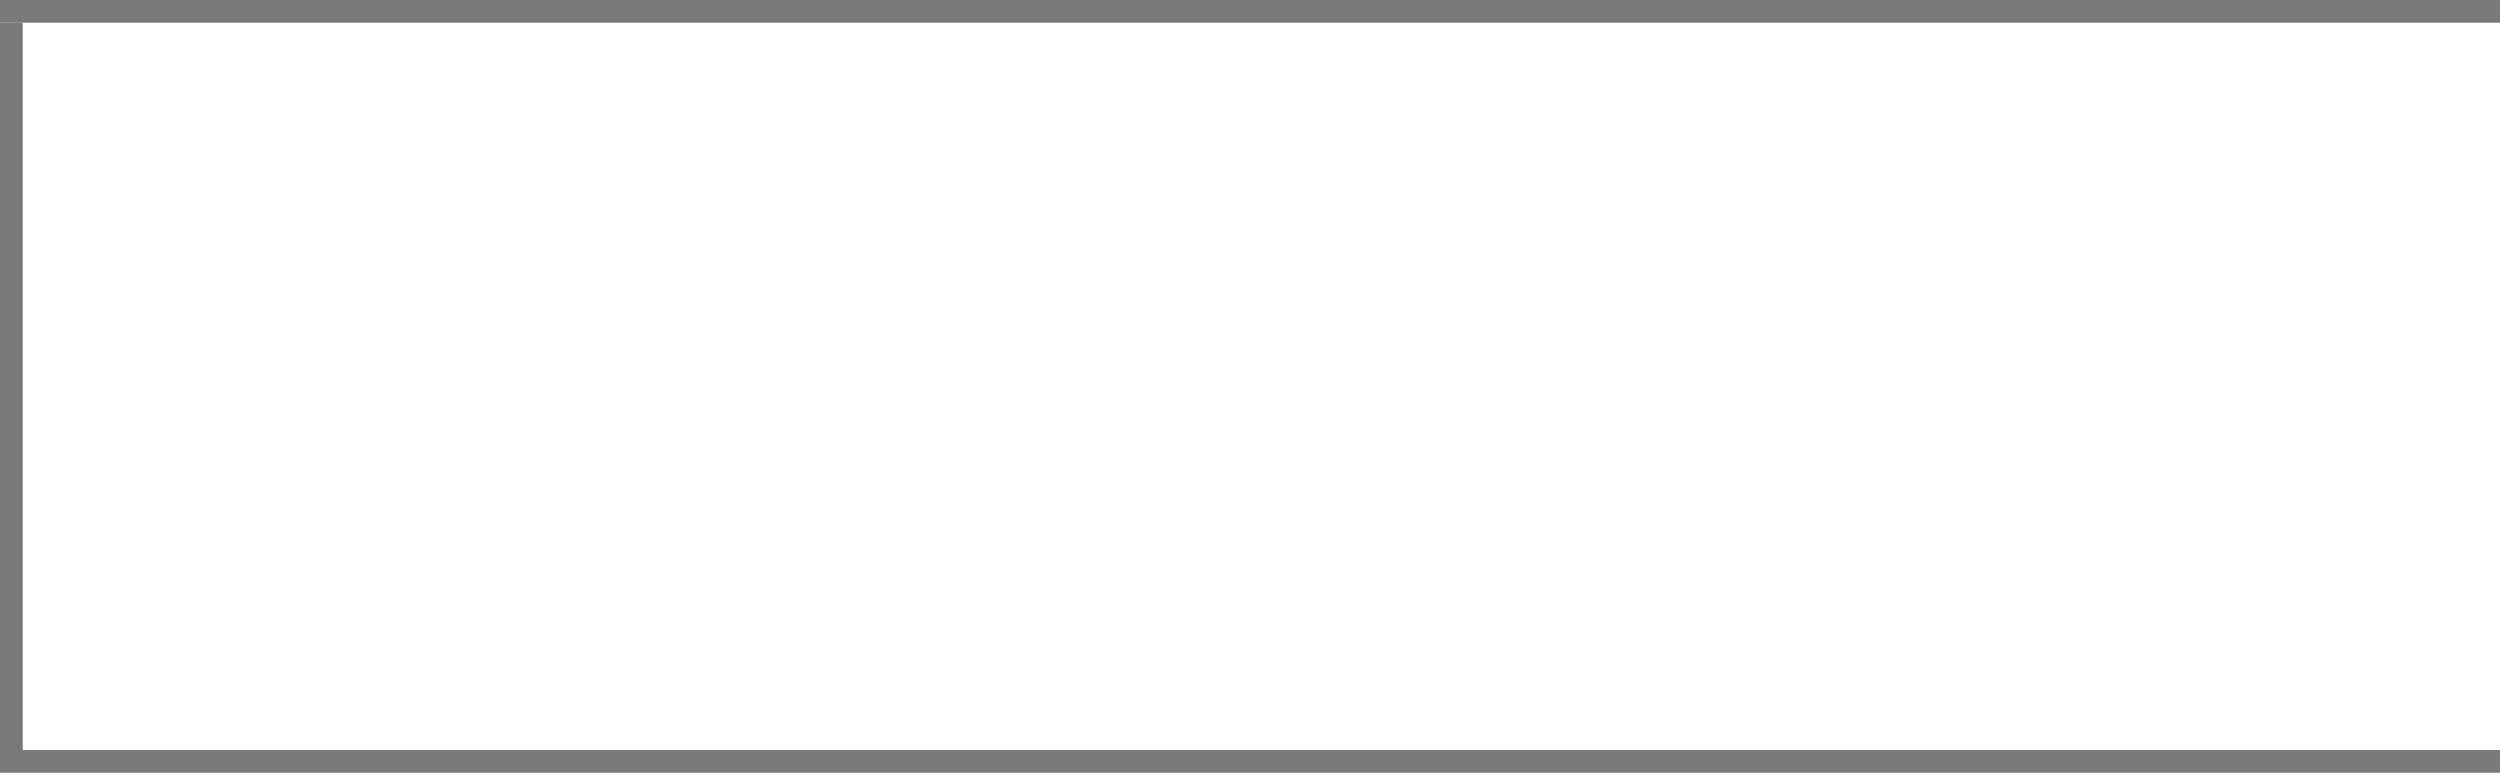
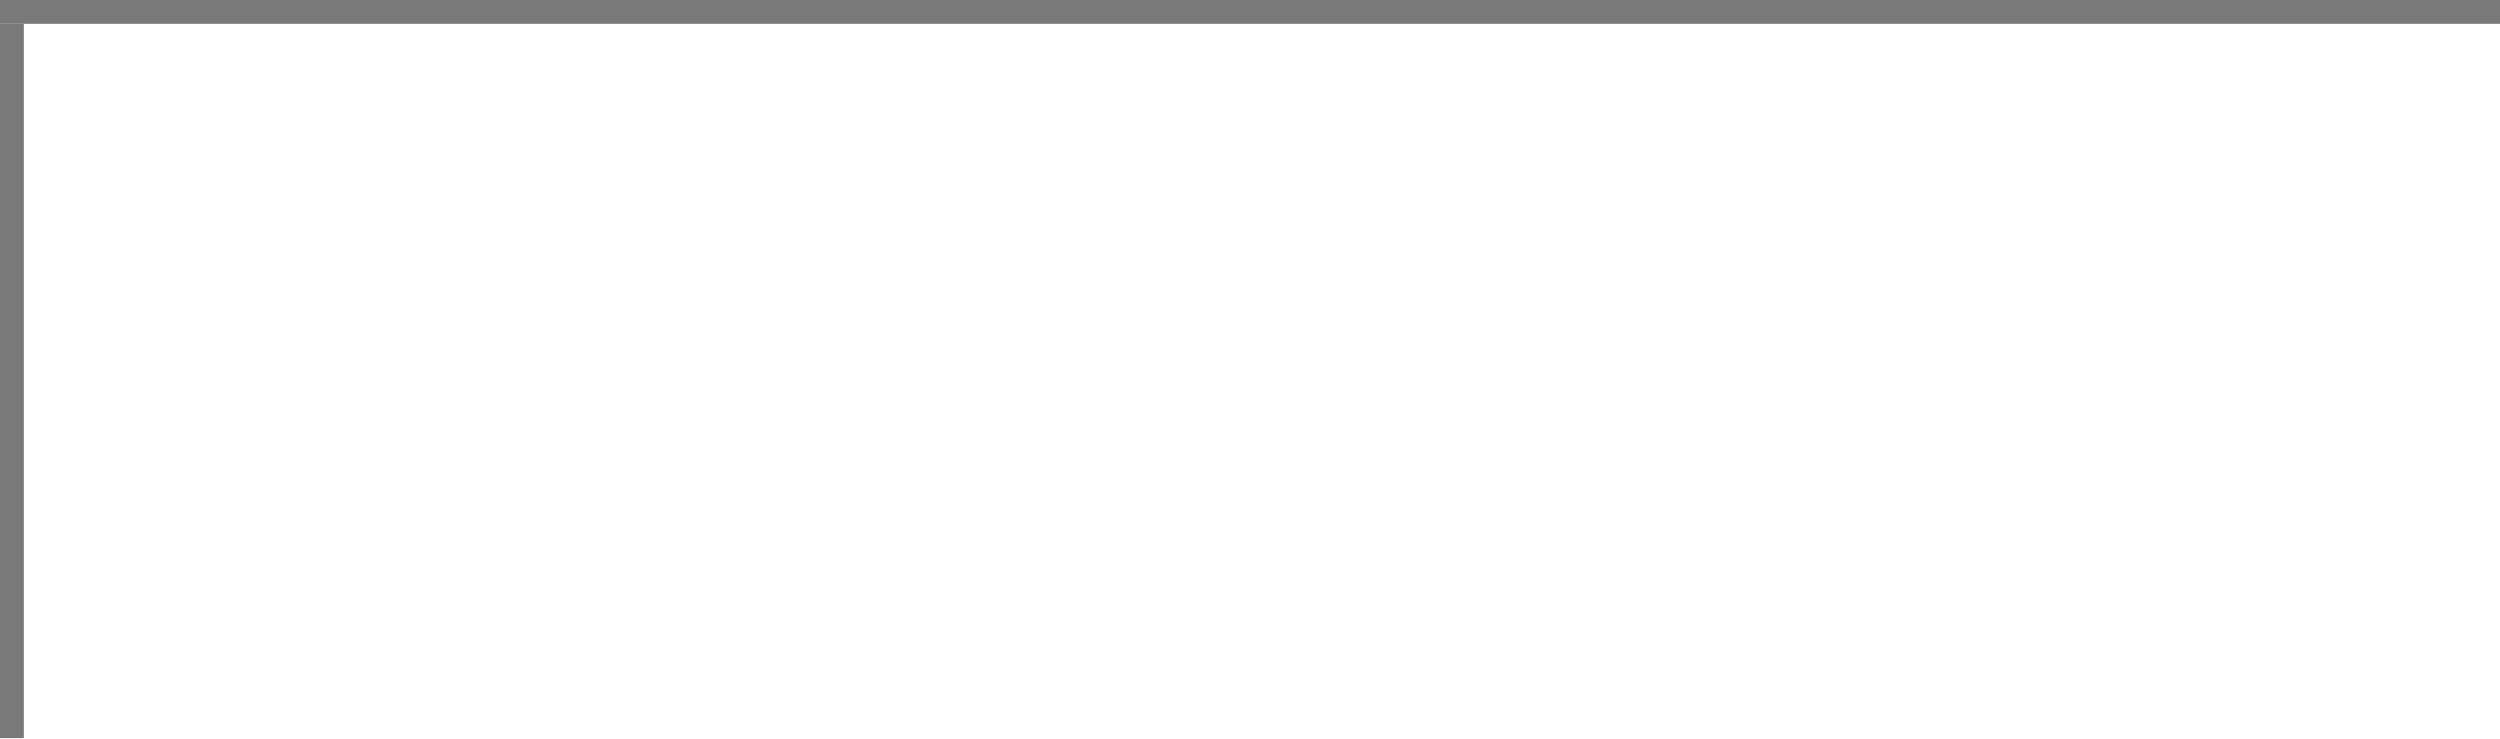
- <svg xmlns="http://www.w3.org/2000/svg" version="1.1" width="110px" height="34px" viewBox="316 83 110 34">
-   <path d="M 1 1  L 110 1  L 110 33  L 1 33  L 1 1  Z " fill-rule="nonzero" fill="rgba(255, 255, 255, 1)" stroke="none" transform="matrix(1 0 0 1 316 83 )" class="fill" />
-   <path d="M 0.5 1  L 0.5 33  " stroke-width="1" stroke-dasharray="0" stroke="rgba(121, 121, 121, 1)" fill="none" transform="matrix(1 0 0 1 316 83 )" class="stroke" />
-   <path d="M 0 0.5  L 110 0.5  " stroke-width="1" stroke-dasharray="0" stroke="rgba(121, 121, 121, 1)" fill="none" transform="matrix(1 0 0 1 316 83 )" class="stroke" />
-   <path d="M 0 33.5  L 110 33.5  " stroke-width="1" stroke-dasharray="0" stroke="rgba(121, 121, 121, 1)" fill="none" transform="matrix(1 0 0 1 316 83 )" class="stroke" />
+ <svg xmlns="http://www.w3.org/2000/svg" version="1.1" width="105px" height="31px" viewBox="739 49 105 31">
+   <path d="M 1 1  L 105 1  L 105 31  L 1 31  L 1 1  Z " fill-rule="nonzero" fill="rgba(255, 255, 255, 1)" stroke="none" transform="matrix(1 0 0 1 739 49 )" class="fill" />
+   <path d="M 0.5 1  L 0.5 31  " stroke-width="1" stroke-dasharray="0" stroke="rgba(121, 121, 121, 1)" fill="none" transform="matrix(1 0 0 1 739 49 )" class="stroke" />
+   <path d="M 0 0.5  L 105 0.5  " stroke-width="1" stroke-dasharray="0" stroke="rgba(121, 121, 121, 1)" fill="none" transform="matrix(1 0 0 1 739 49 )" class="stroke" />
</svg>
